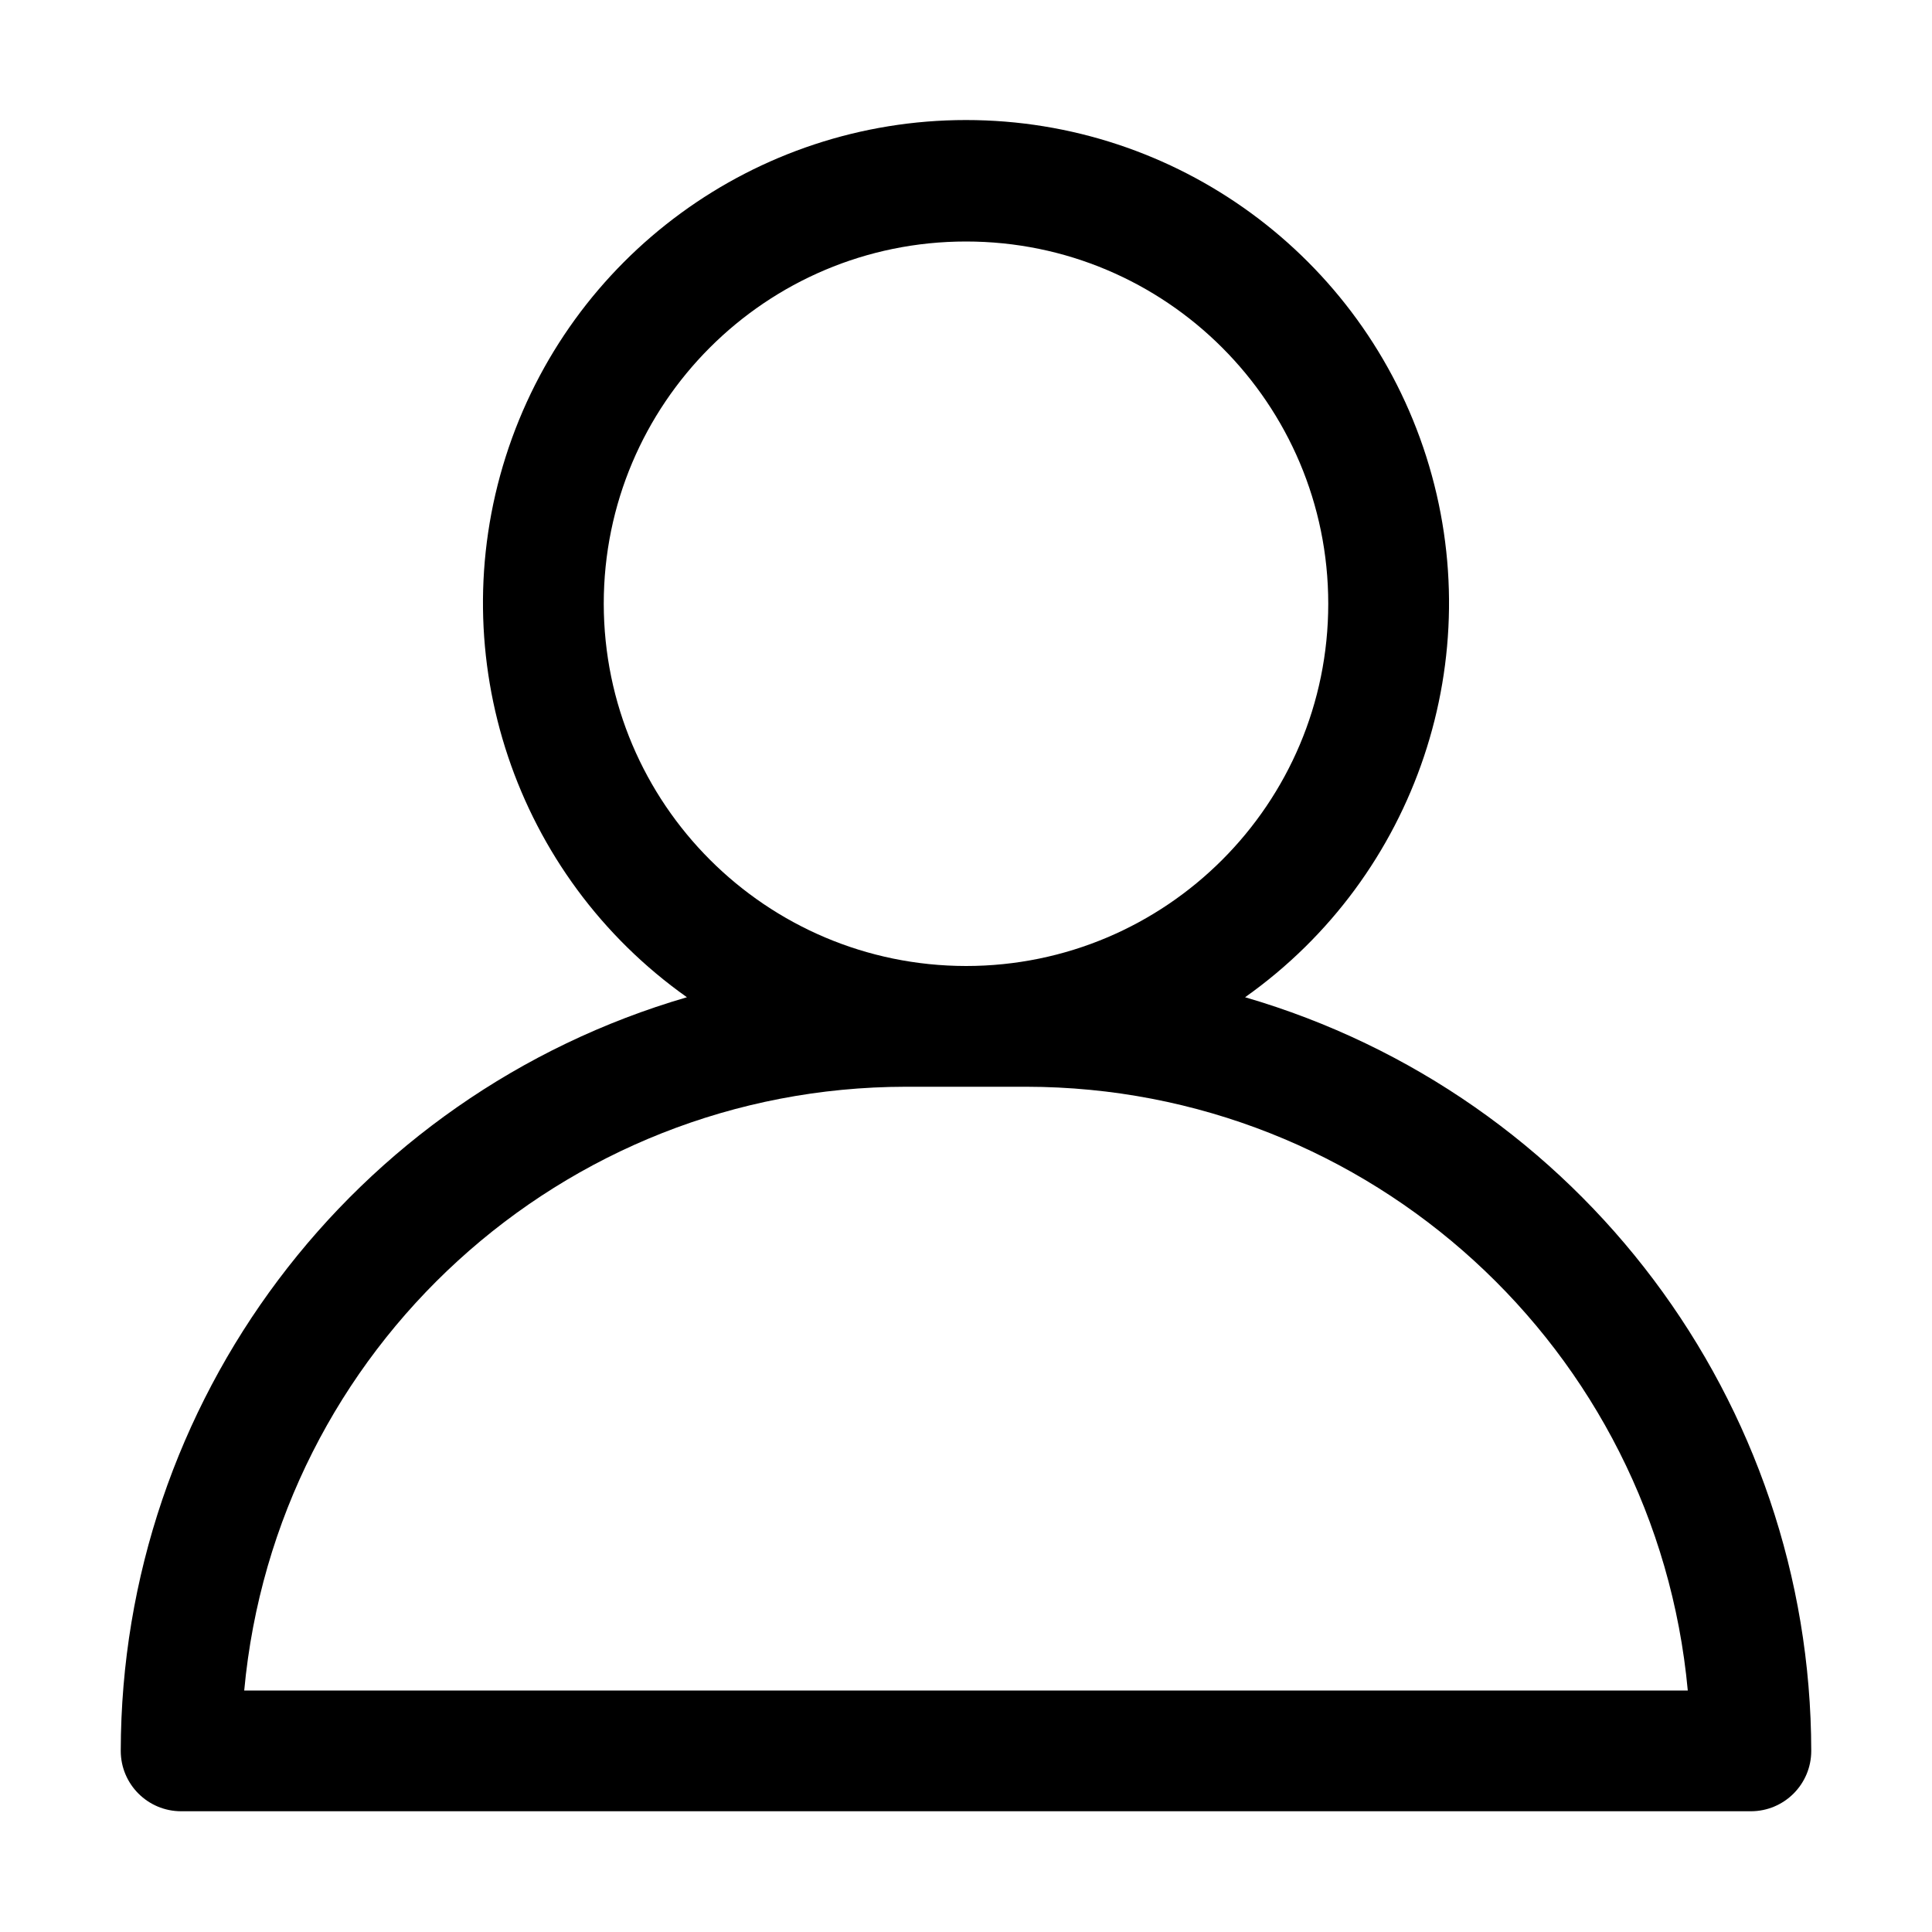
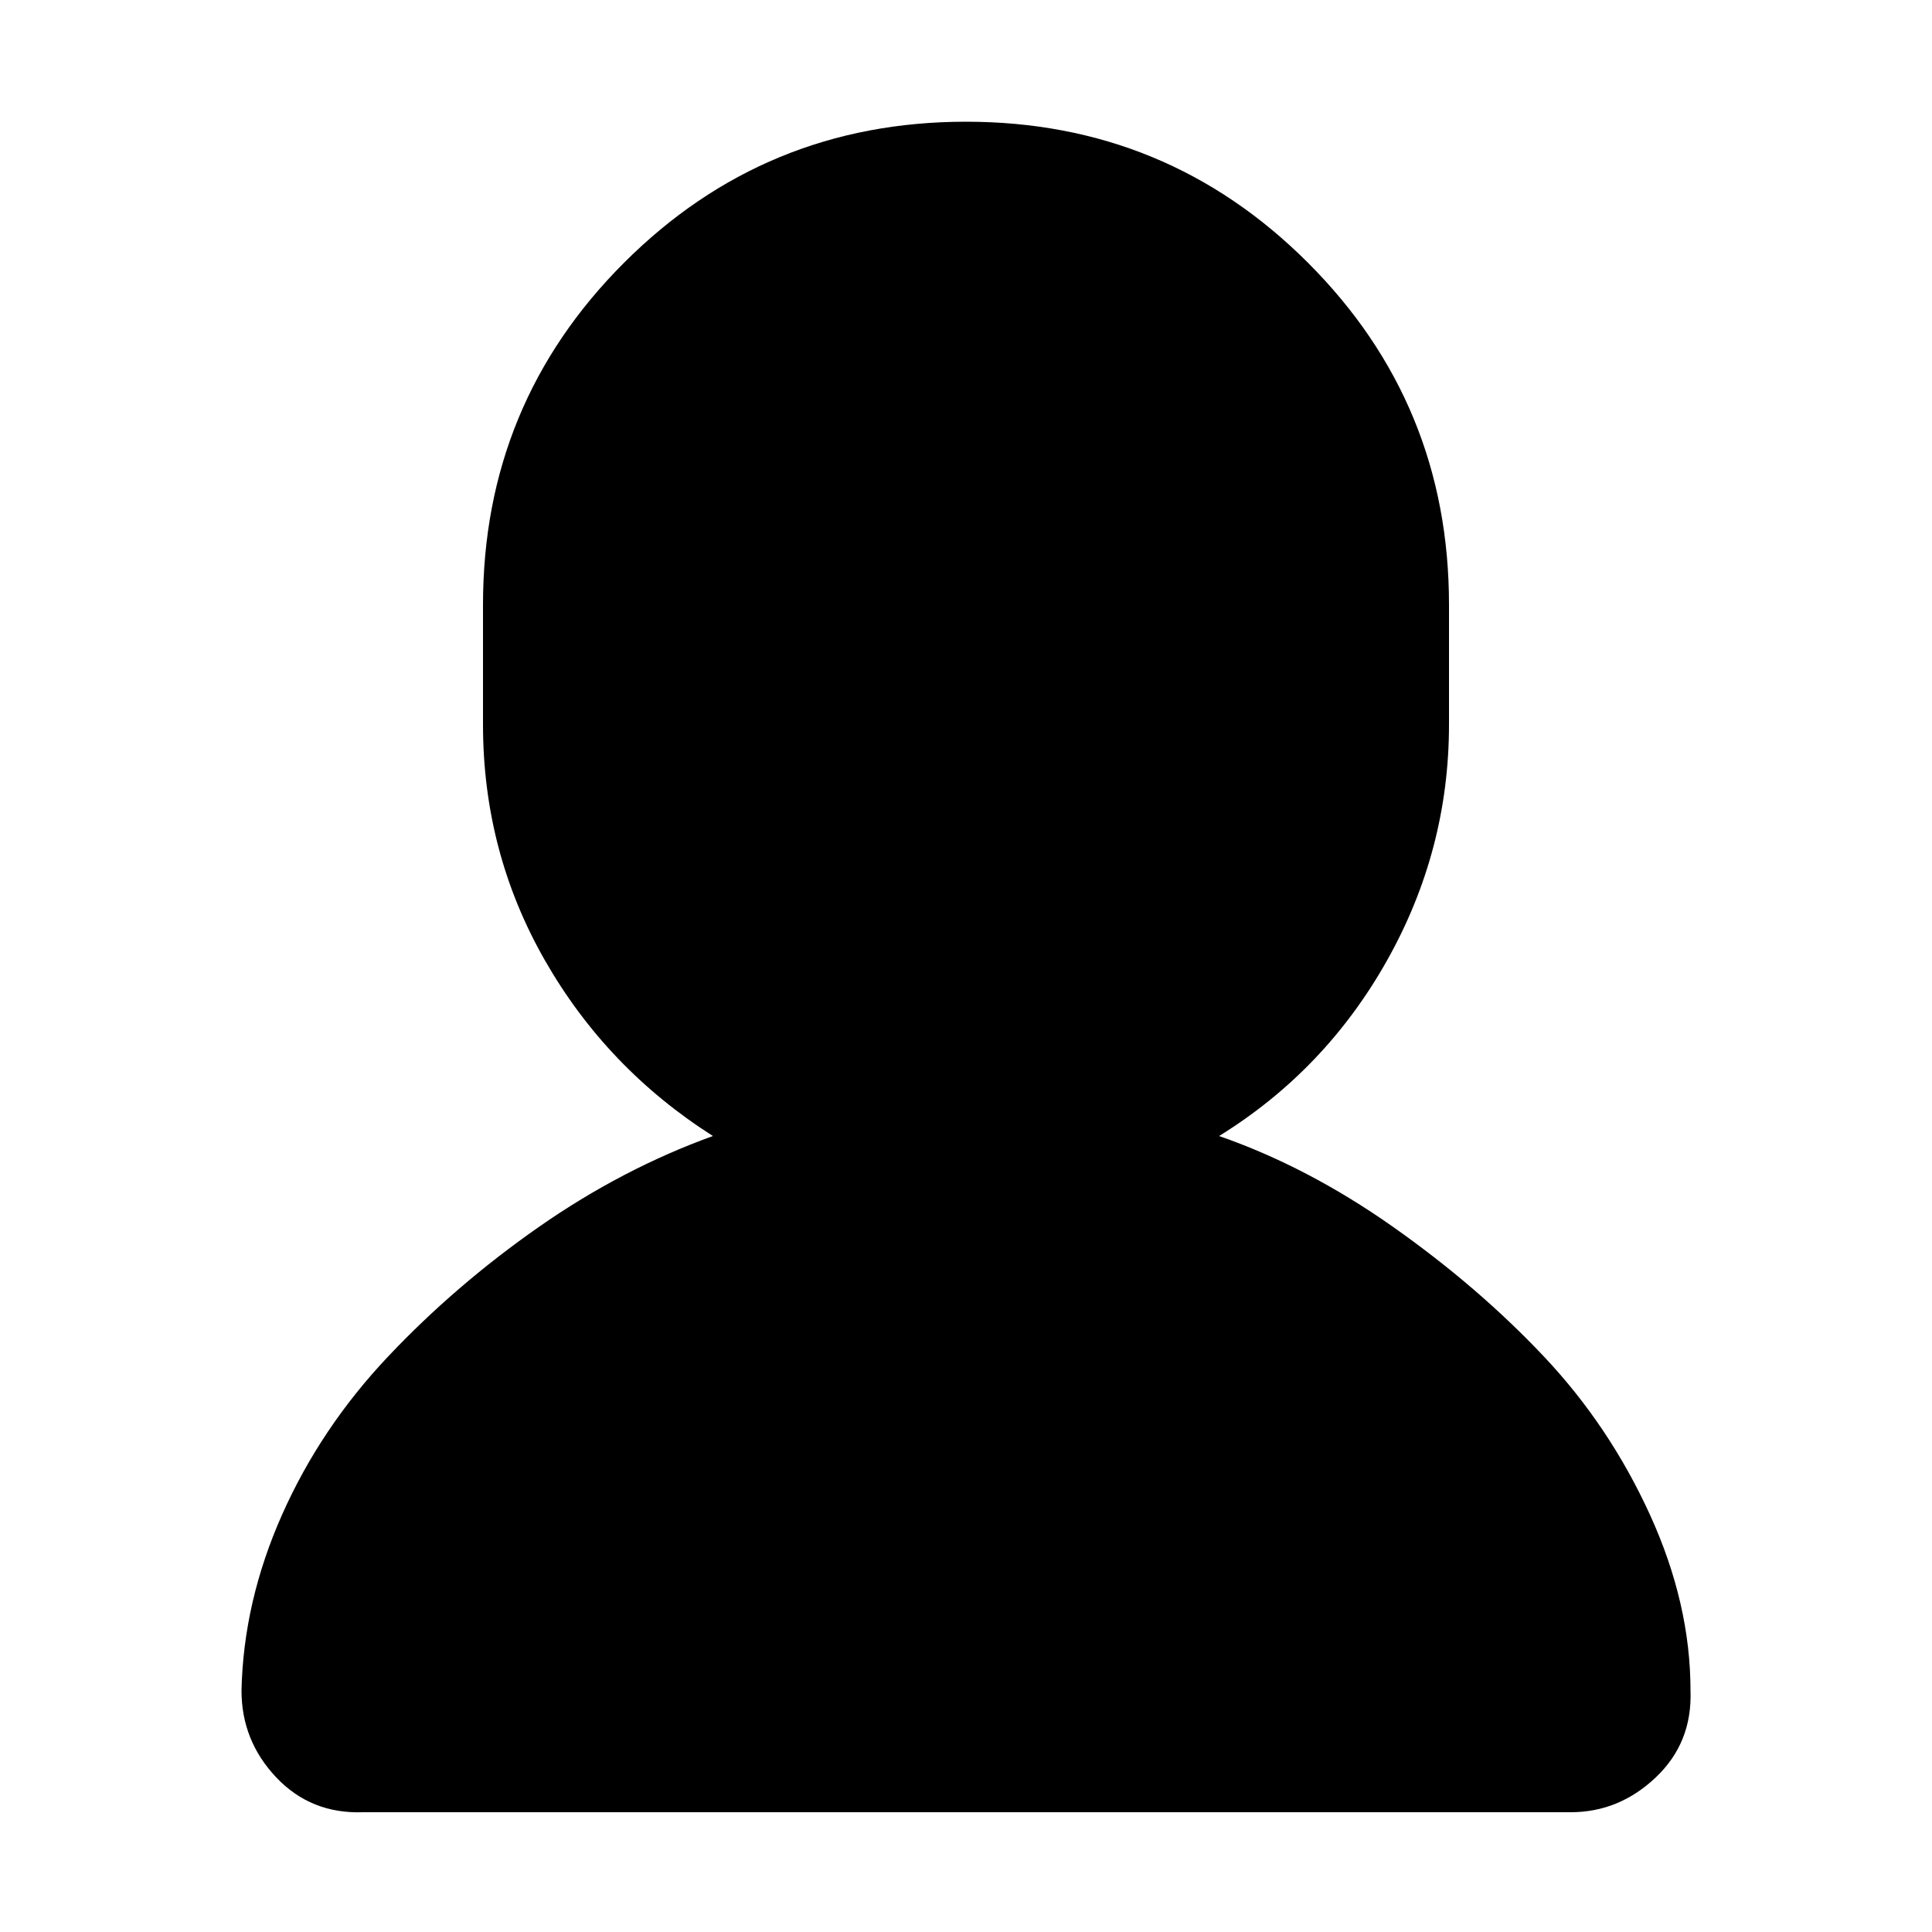
- <svg xmlns="http://www.w3.org/2000/svg" viewBox="0 0 64 64">
-   <g id="User">
-     <path d="M41.245,33.035a16,16,0,1,0-18.49,0A26.041,26.041,0,0,0,4,58a2,2,0,0,0,2,2H58a2,2,0,0,0,2-2A26.041,26.041,0,0,0,41.245,33.035ZM20,20A12,12,0,1,1,32,32,12.014,12.014,0,0,1,20,20ZM8.09,56A22.029,22.029,0,0,1,30,36h4A22.029,22.029,0,0,1,55.91,56Z" />
-   </g>
+ <svg xmlns="http://www.w3.org/2000/svg" fill="#000000" width="800px" height="800px" viewBox="0 0 32 32" version="1.1">
+   <path d="M4 28q0 0.832 0.576 1.44t1.44 0.576h20q0.8 0 1.408-0.576t0.576-1.44q0-1.44-0.672-2.912t-1.76-2.624-2.496-2.144-2.88-1.504q1.76-1.088 2.784-2.912t1.024-3.904v-1.984q0-3.328-2.336-5.664t-5.664-2.336-5.664 2.336-2.336 5.664v1.984q0 2.112 1.024 3.904t2.784 2.912q-1.504 0.544-2.88 1.504t-2.496 2.144-1.76 2.624-0.672 2.912z" />
</svg>
